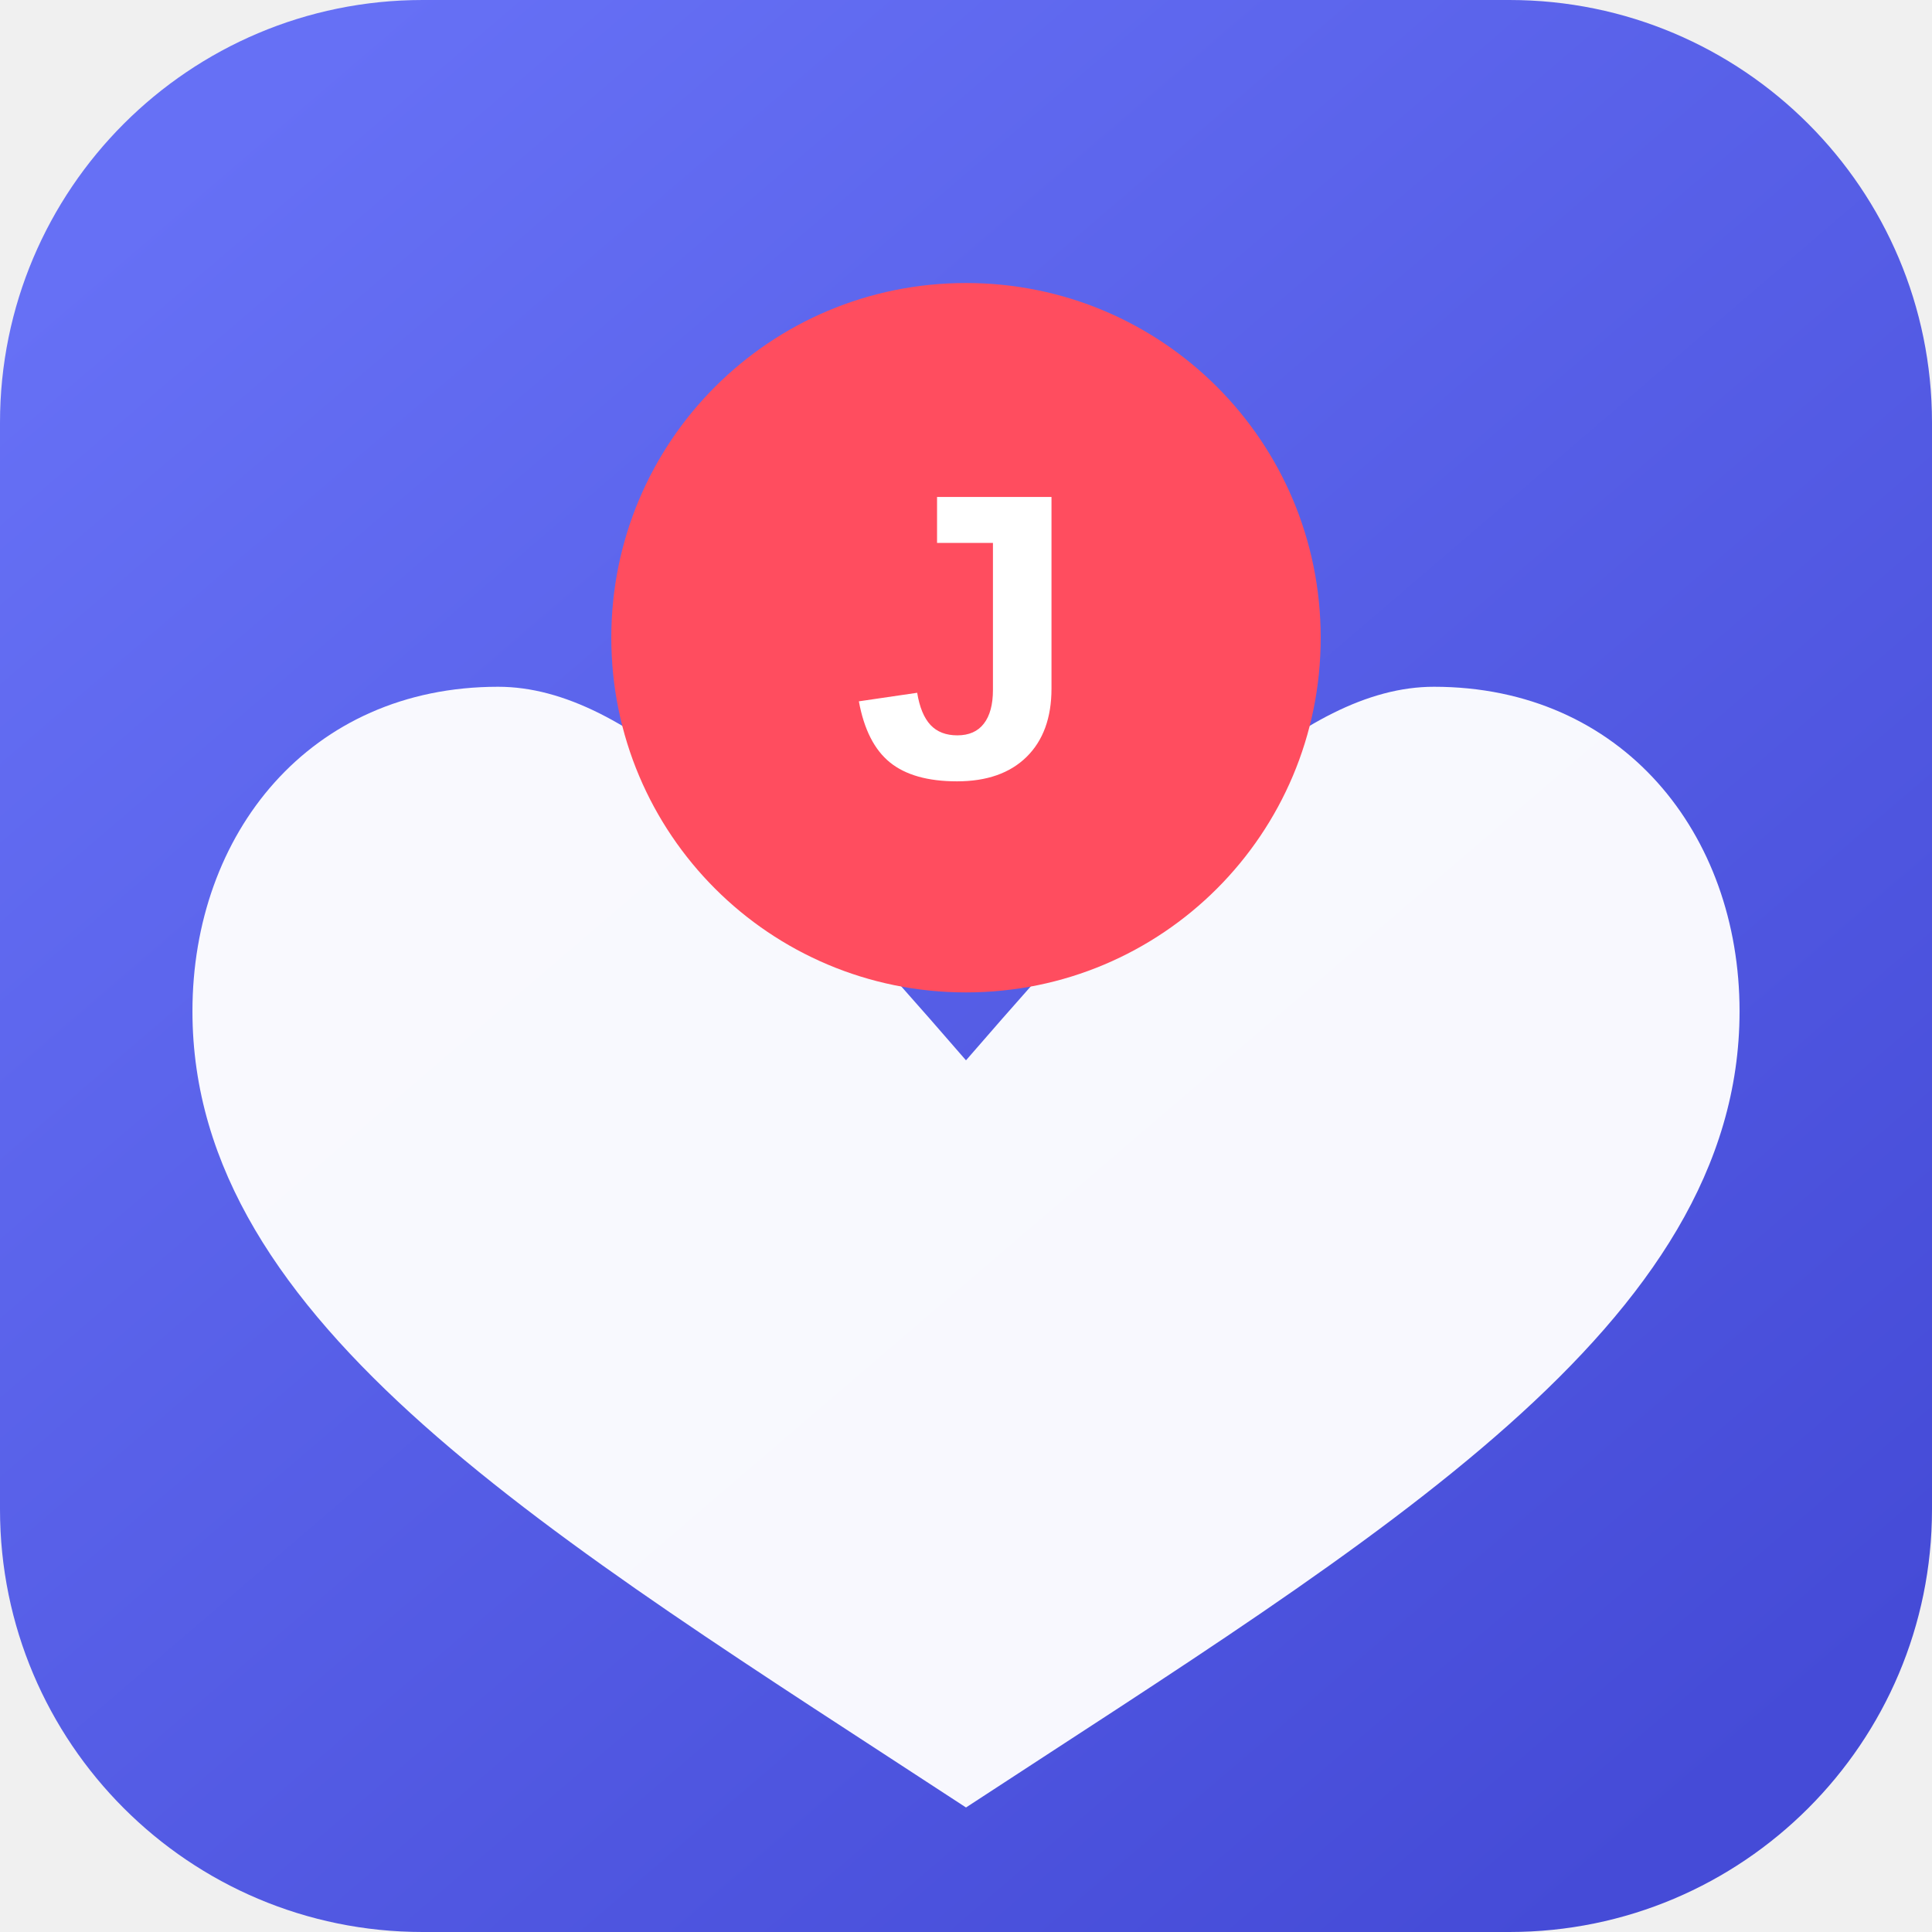
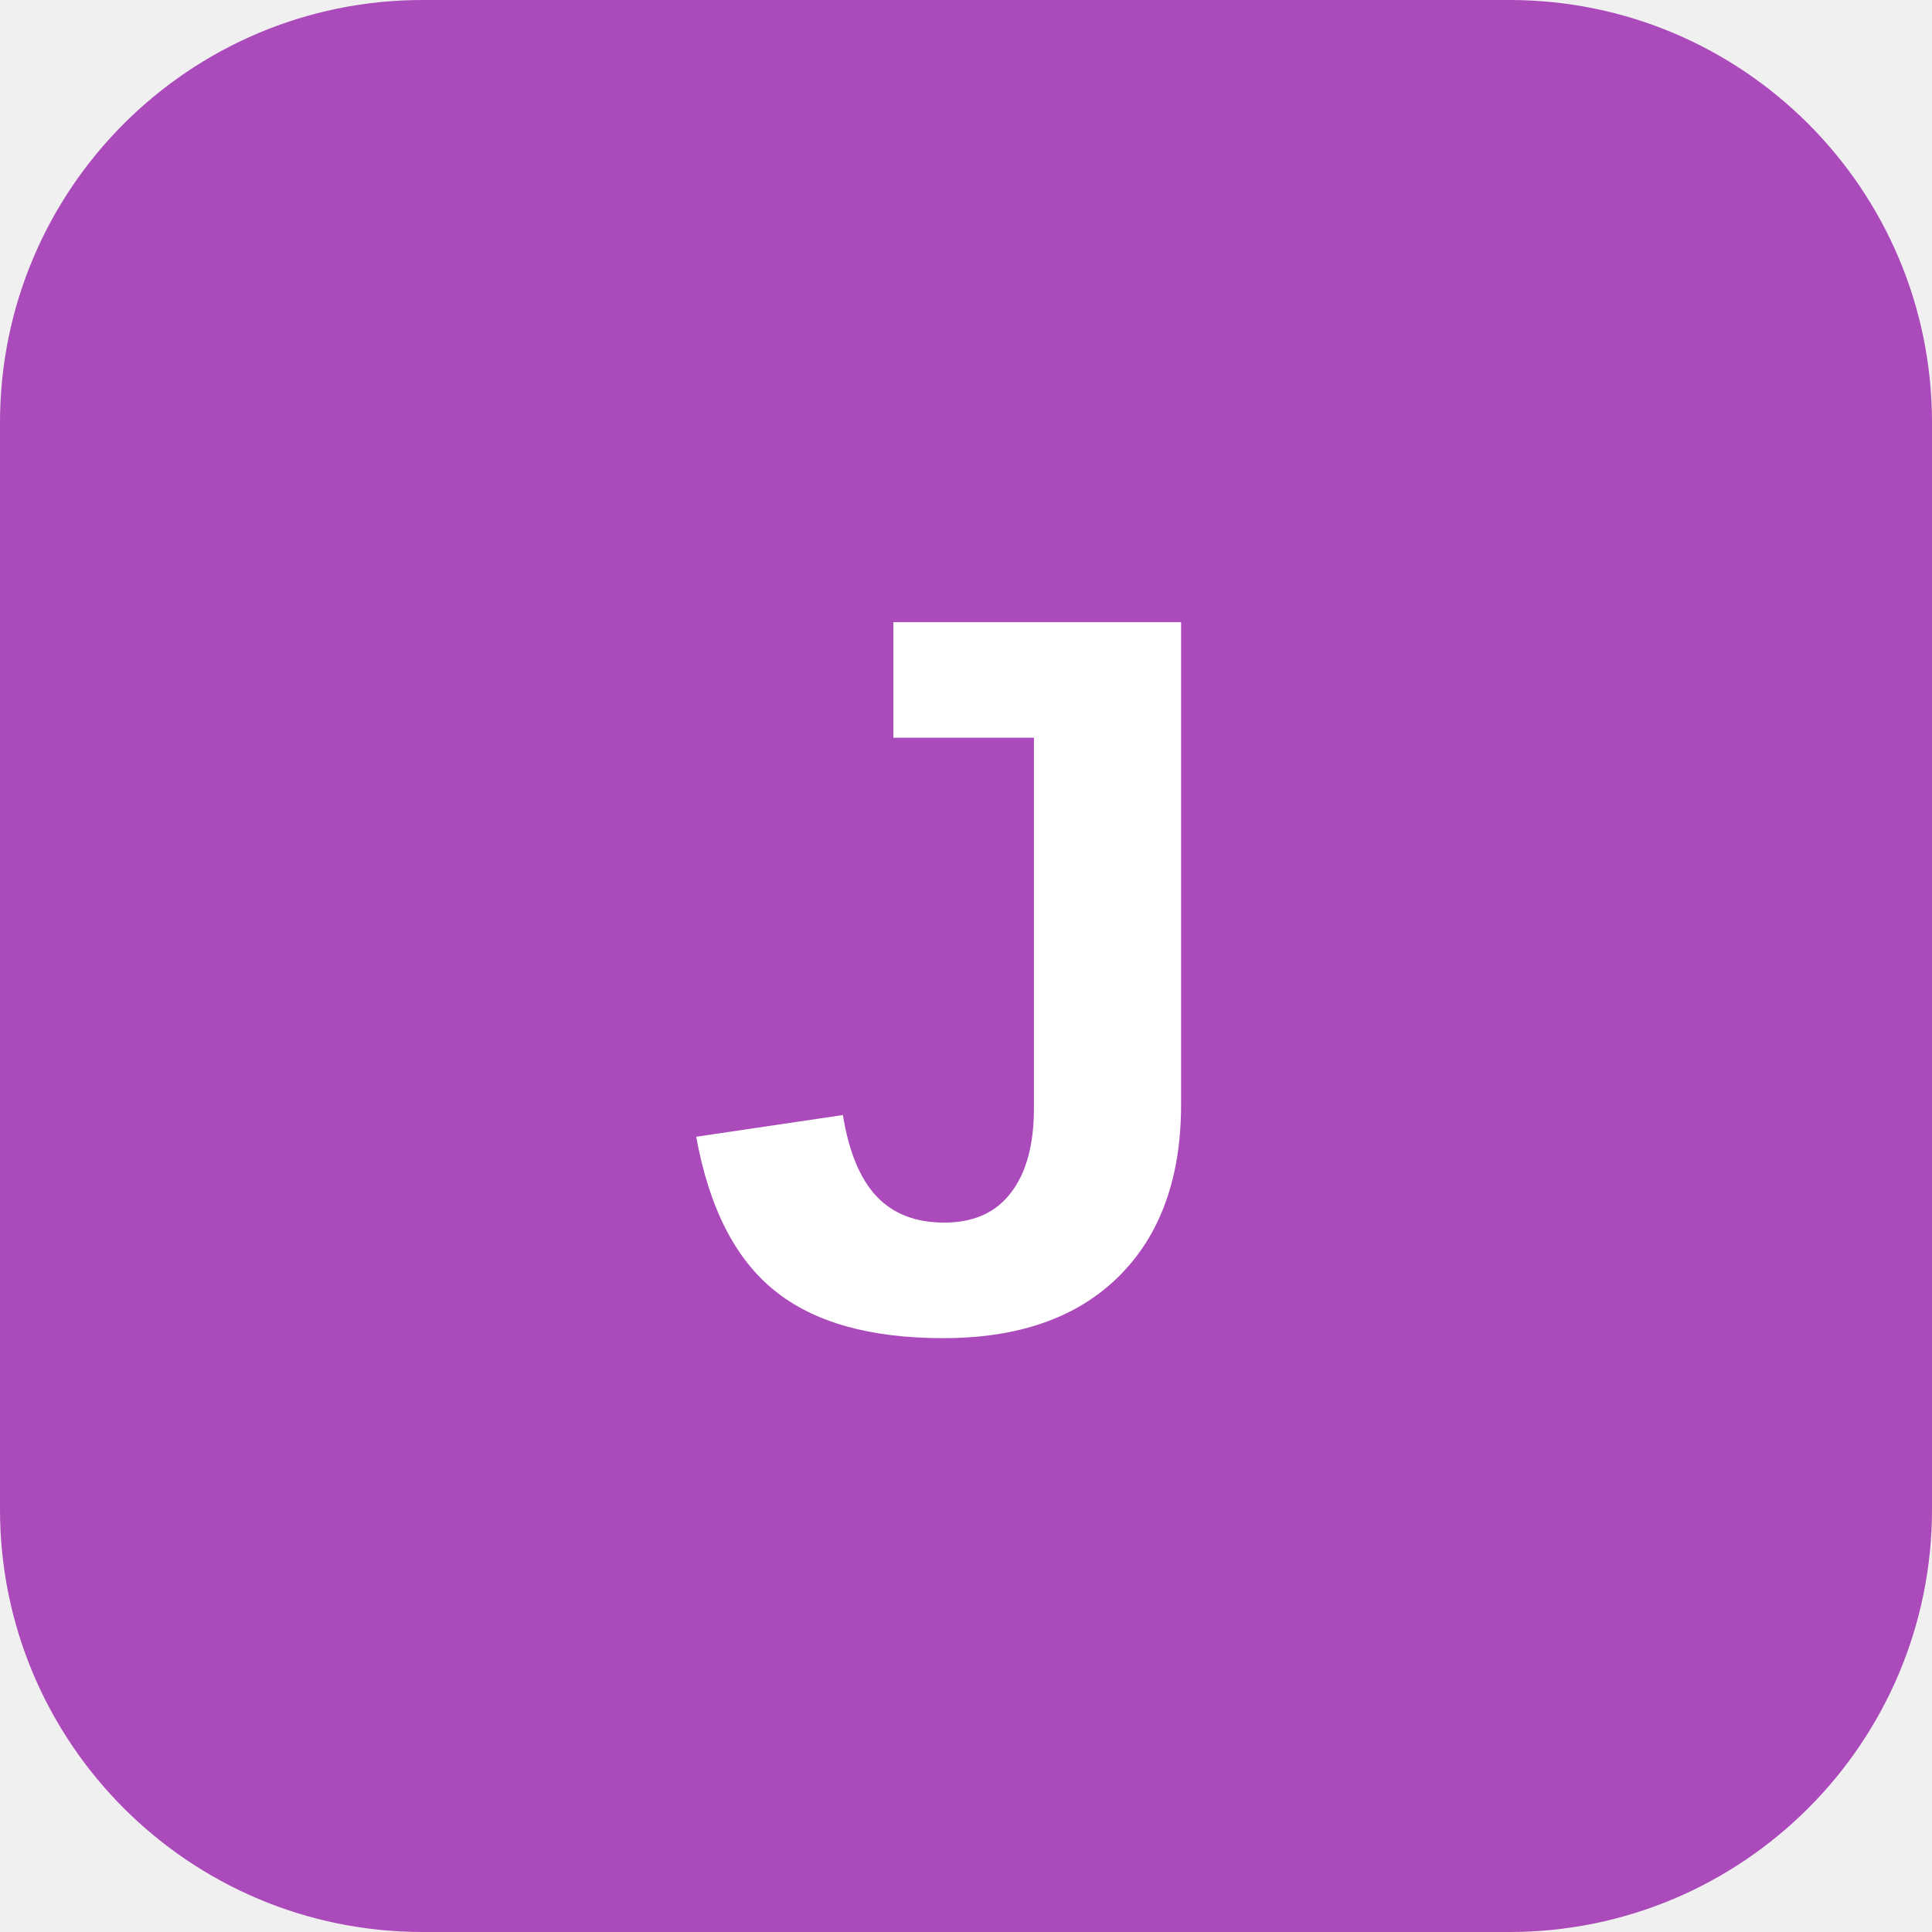
- <svg xmlns="http://www.w3.org/2000/svg" viewBox="0 0 512 512">
-   <defs>
-     <linearGradient id="background" x1="64" y1="32" x2="448" y2="480" gradientUnits="userSpaceOnUse">
-       <stop stop-color="#6670f5" />
-       <stop offset="1" stop-color="#454bd7" />
-     </linearGradient>
-   </defs>
-   <rect width="512" height="512" rx="112" fill="url(#background)" />
-   <path d="M132 182c35 0 72 39 124 99 52-60 89-99 124-99 50 0 81 39 81 86 0 83-95 139-205 211C146 407 51 351 51 268c0-47 31-86 81-86Z" fill="#fff" opacity=".96" />
-   <path d="M256 75c52 0 94 42 94 94s-42 94-94 94-94-42-94-94 42-94 94-94Z" fill="#ff4d5f" />
-   <text x="256" y="206" text-anchor="middle" fill="#fff" font-family="Arial, Helvetica, sans-serif" font-size="108" font-weight="800">J</text>
+ <svg xmlns="http://www.w3.org/2000/svg" viewBox="0 0 64 64">
+   <rect width="64" height="64" rx="14" fill="#ab4aba" />
+   <text x="32" y="44" text-anchor="middle" fill="white" font-family="Arial, sans-serif" font-size="34" font-weight="700">J</text>
</svg>
